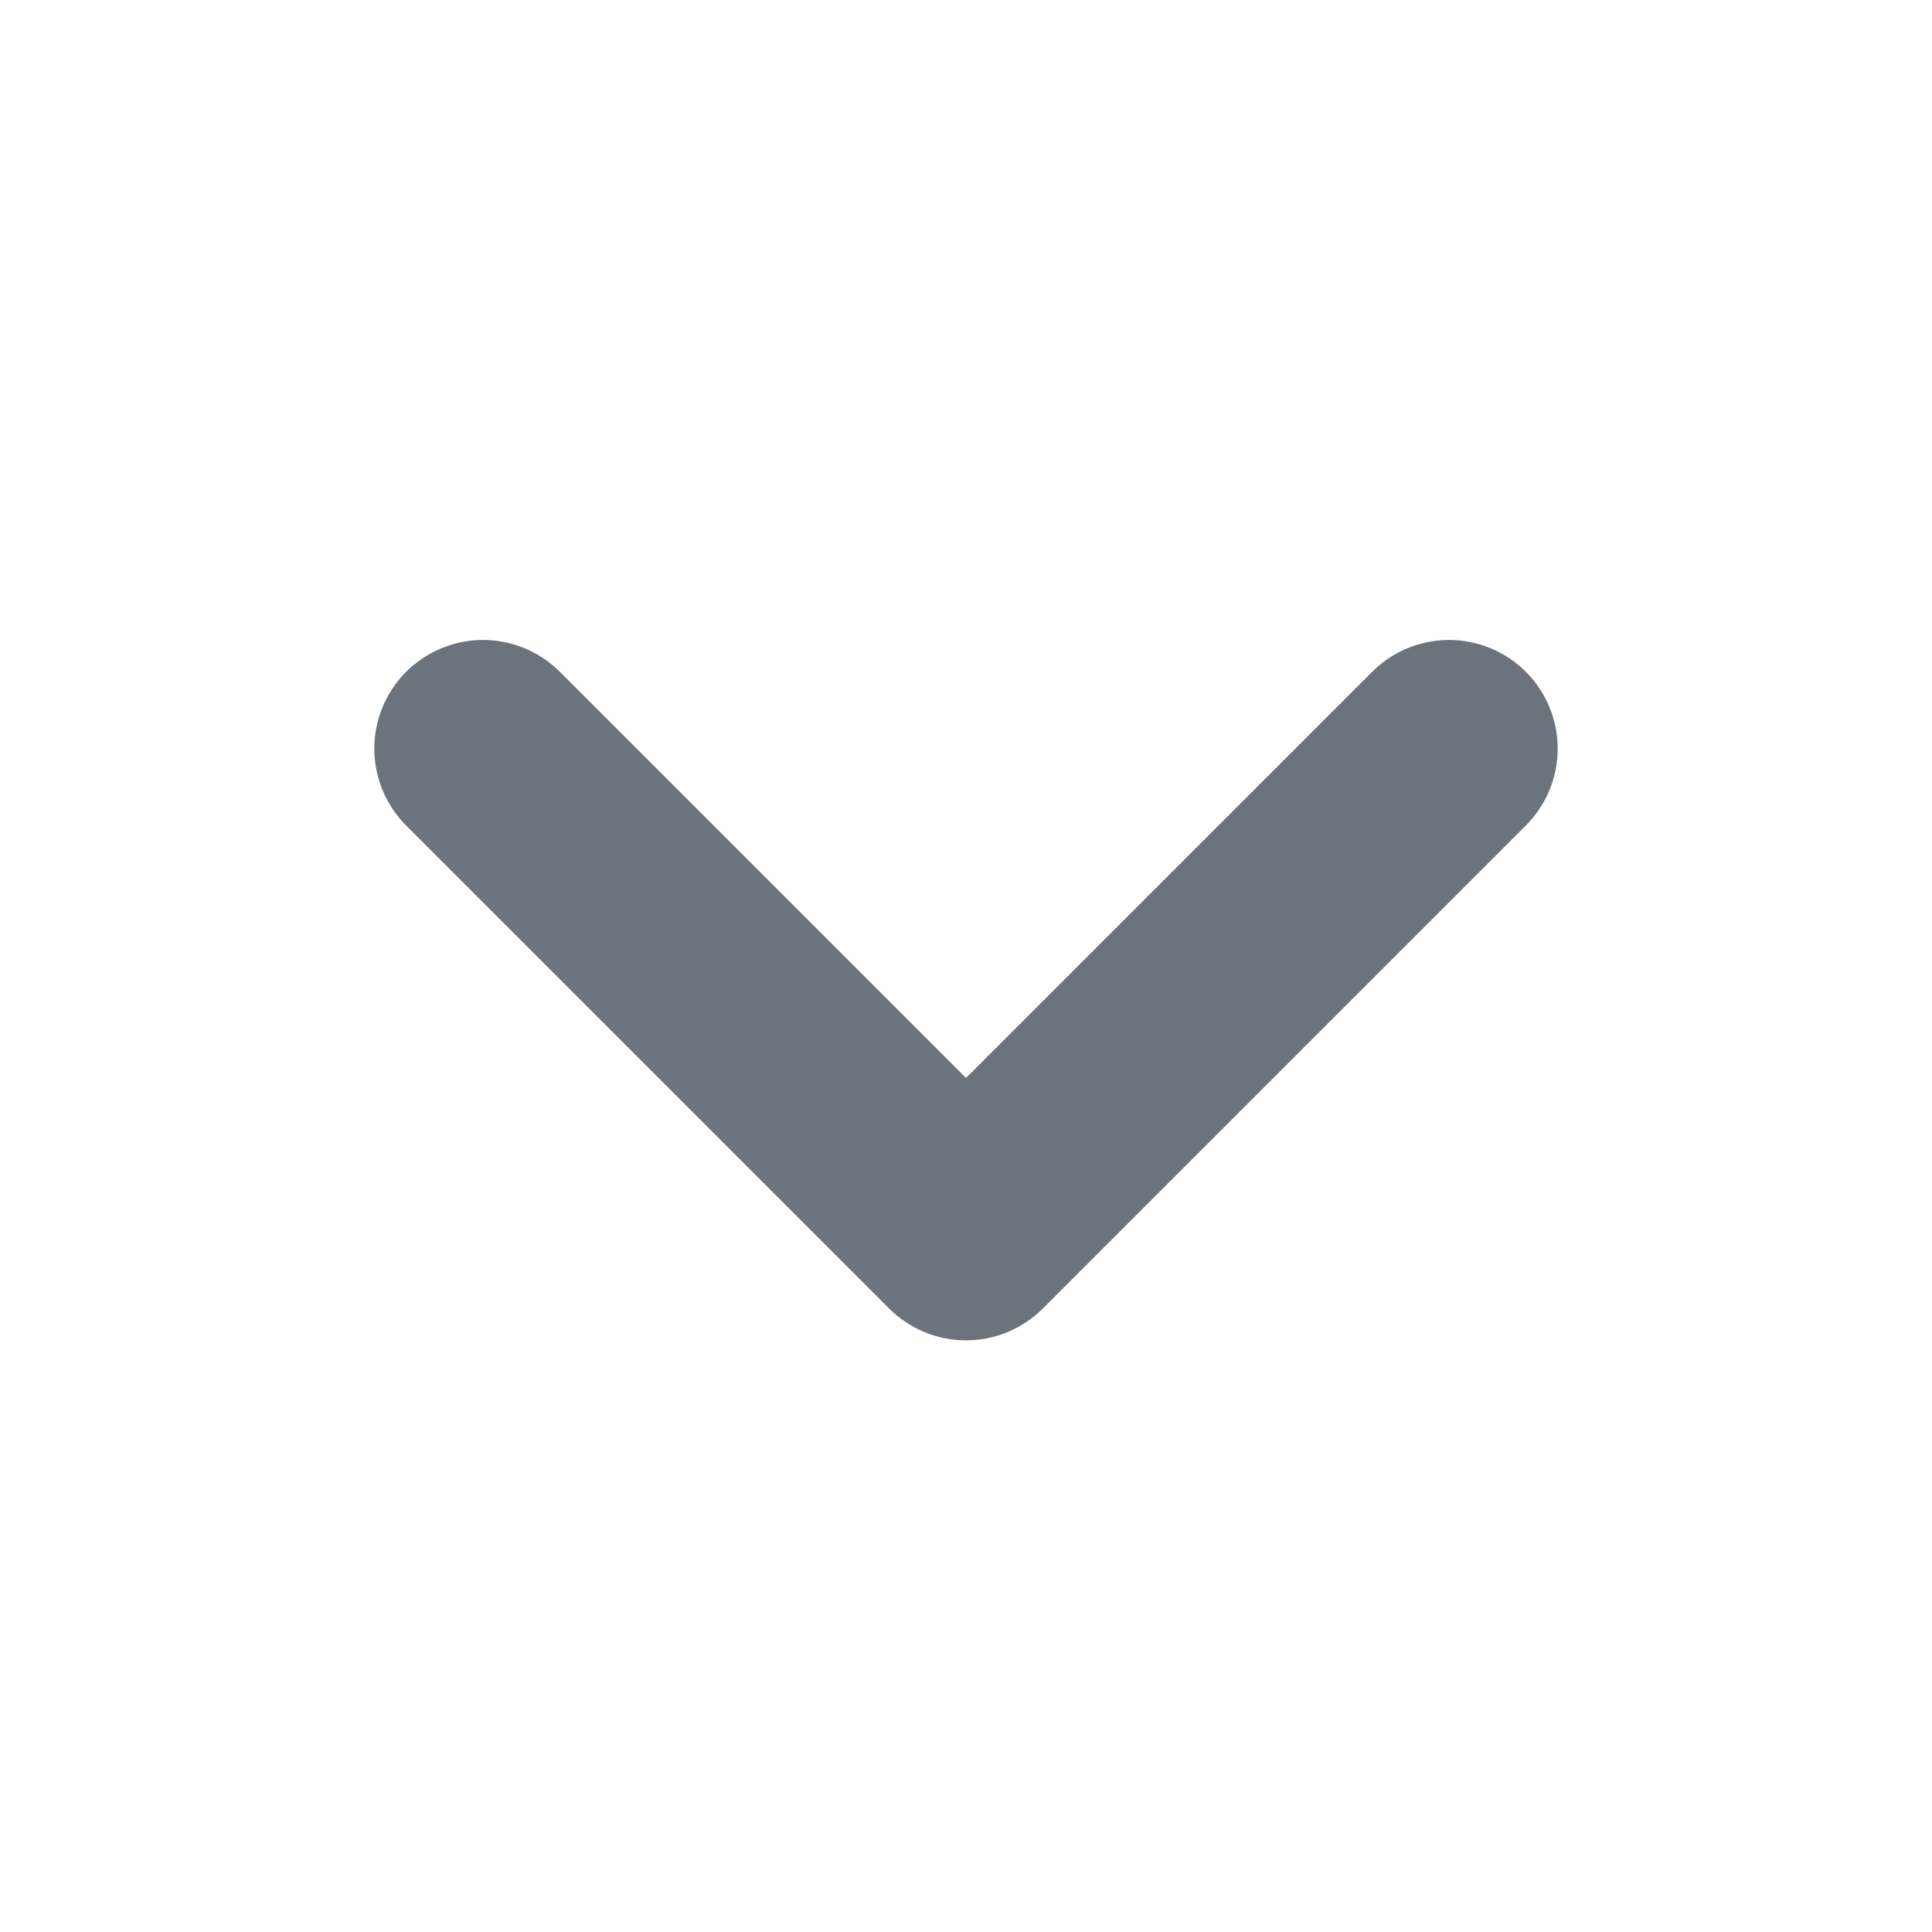
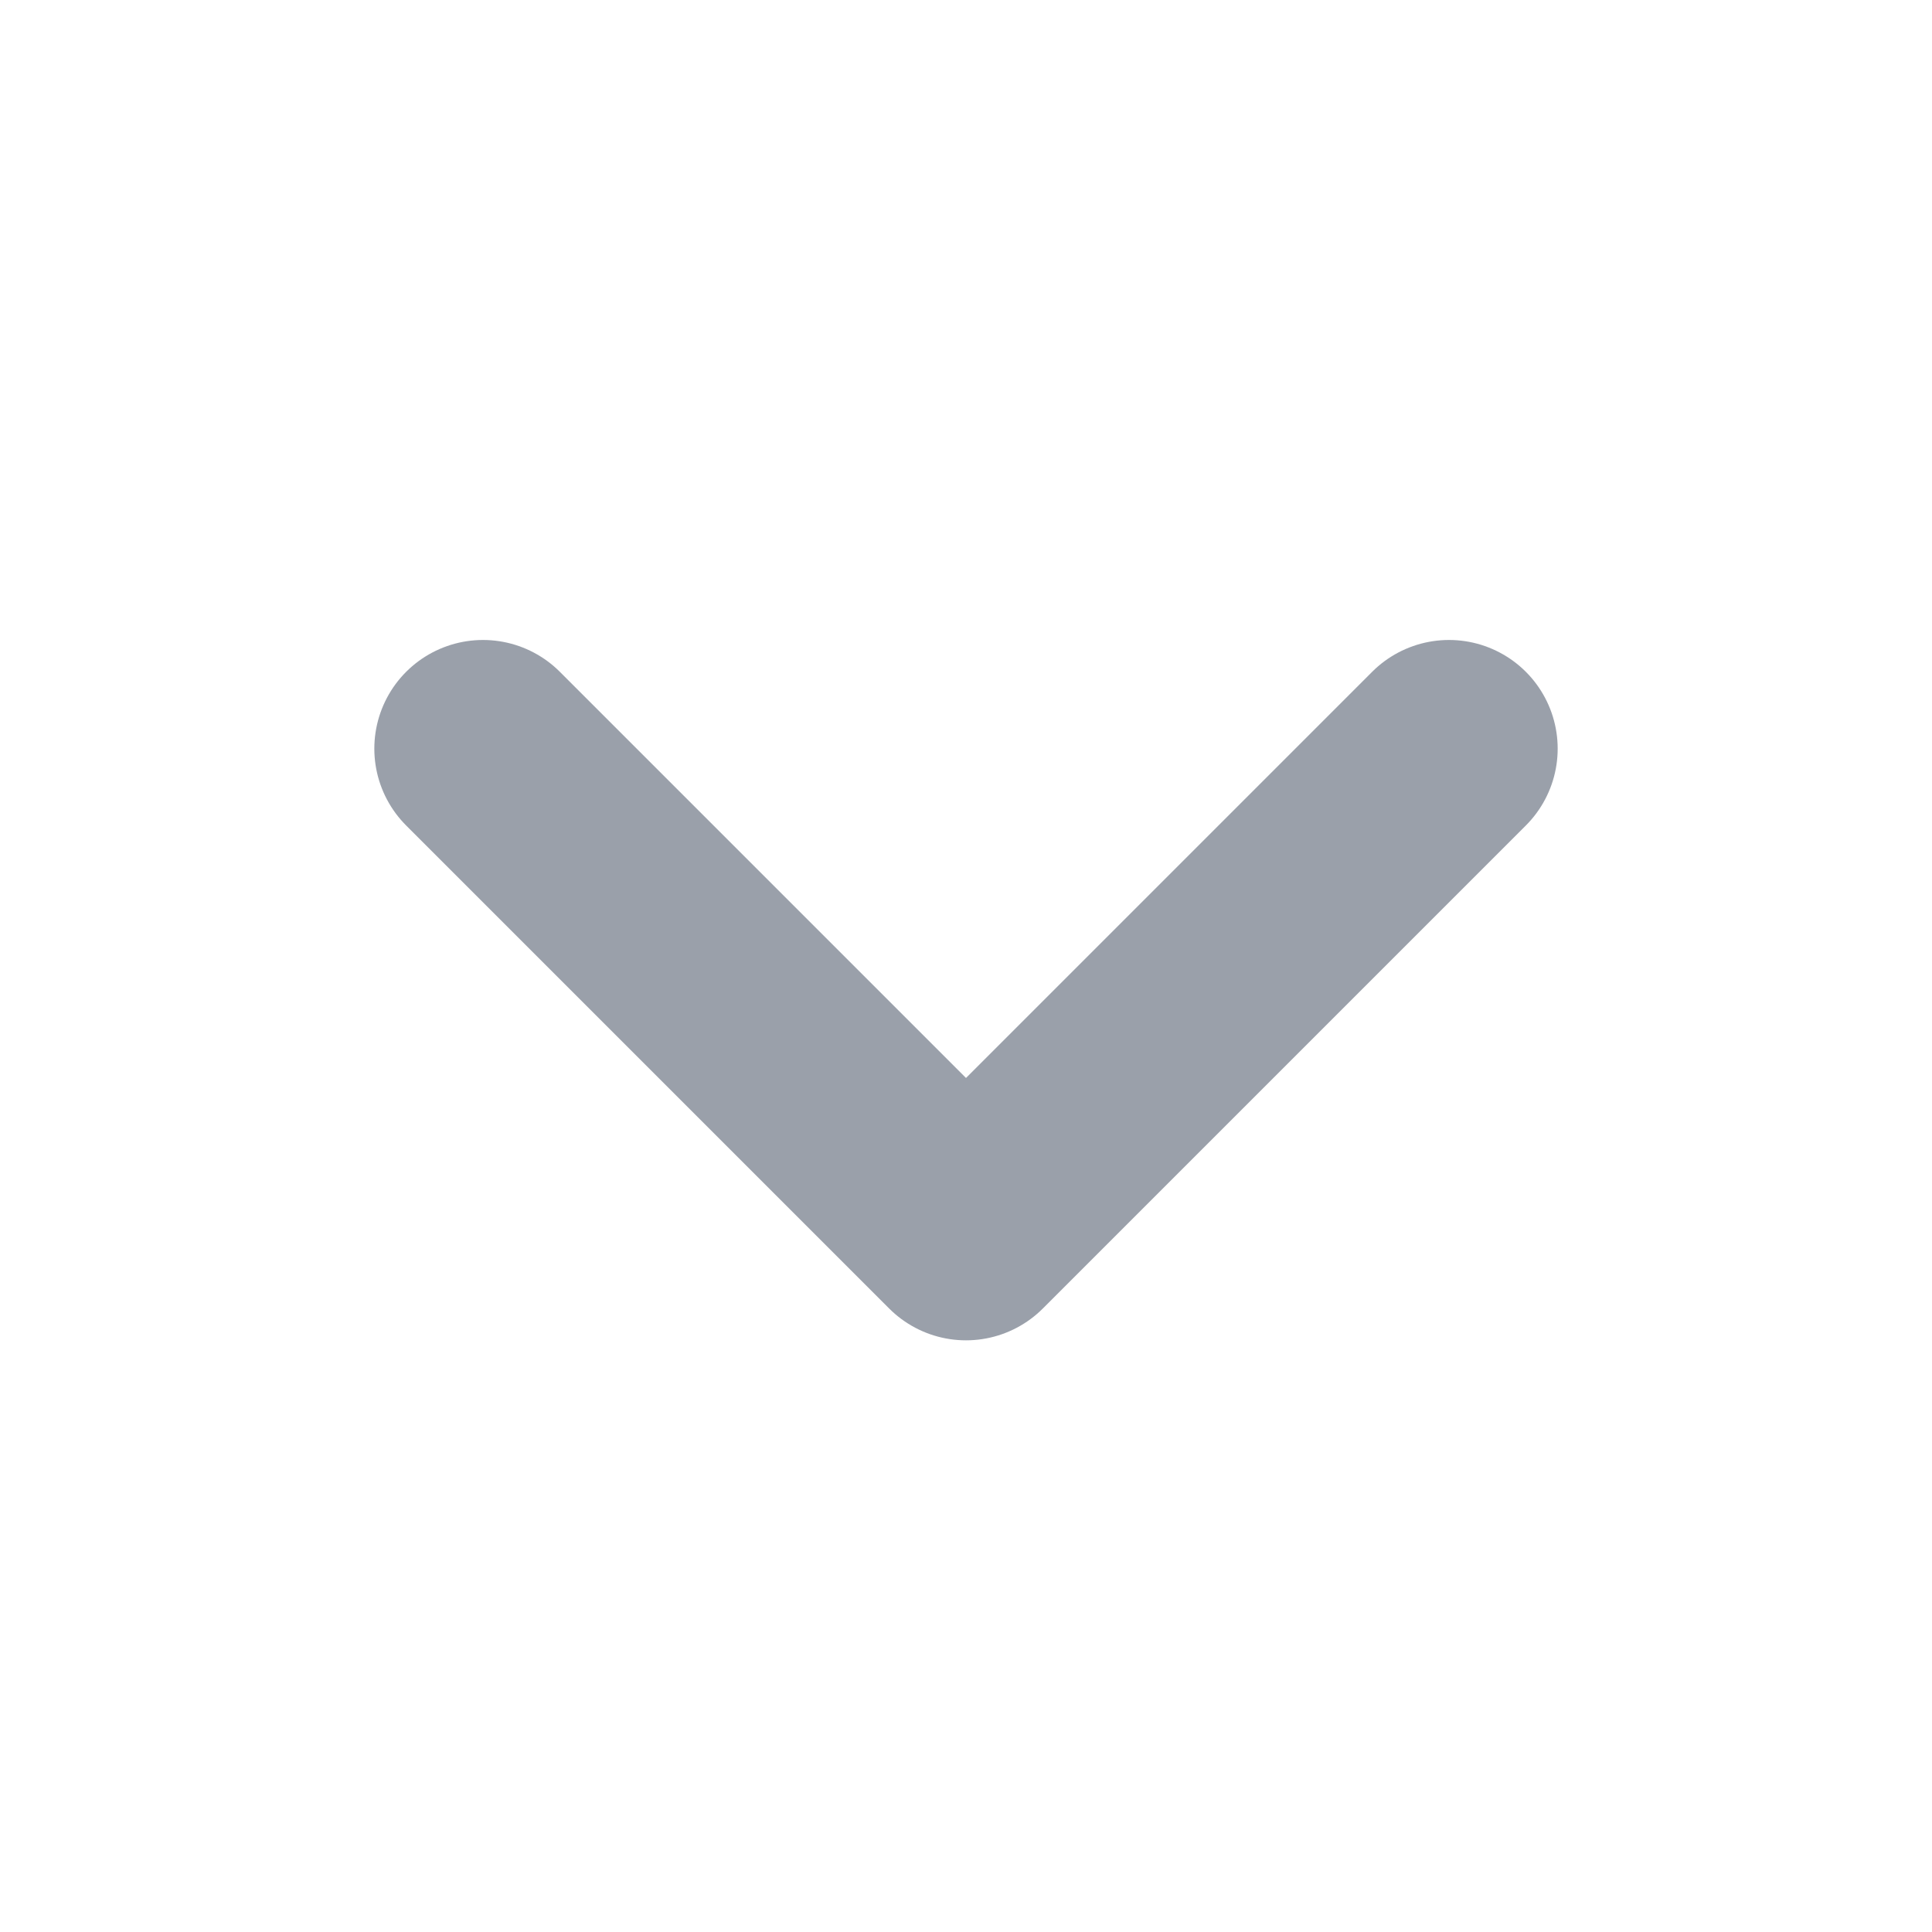
<svg xmlns="http://www.w3.org/2000/svg" width="16" height="16" viewBox="0 0 16 16">
-   <path d="M4 6.2l4 4 4-4" fill="none" stroke="#6b737c" stroke-width="1.8" stroke-linecap="round" stroke-linejoin="round" />
+   <path d="M4 6.2l4 4 4-4" fill="none" stroke="#9aa0aa" stroke-width="1.8" stroke-linecap="round" stroke-linejoin="round" />
</svg>
